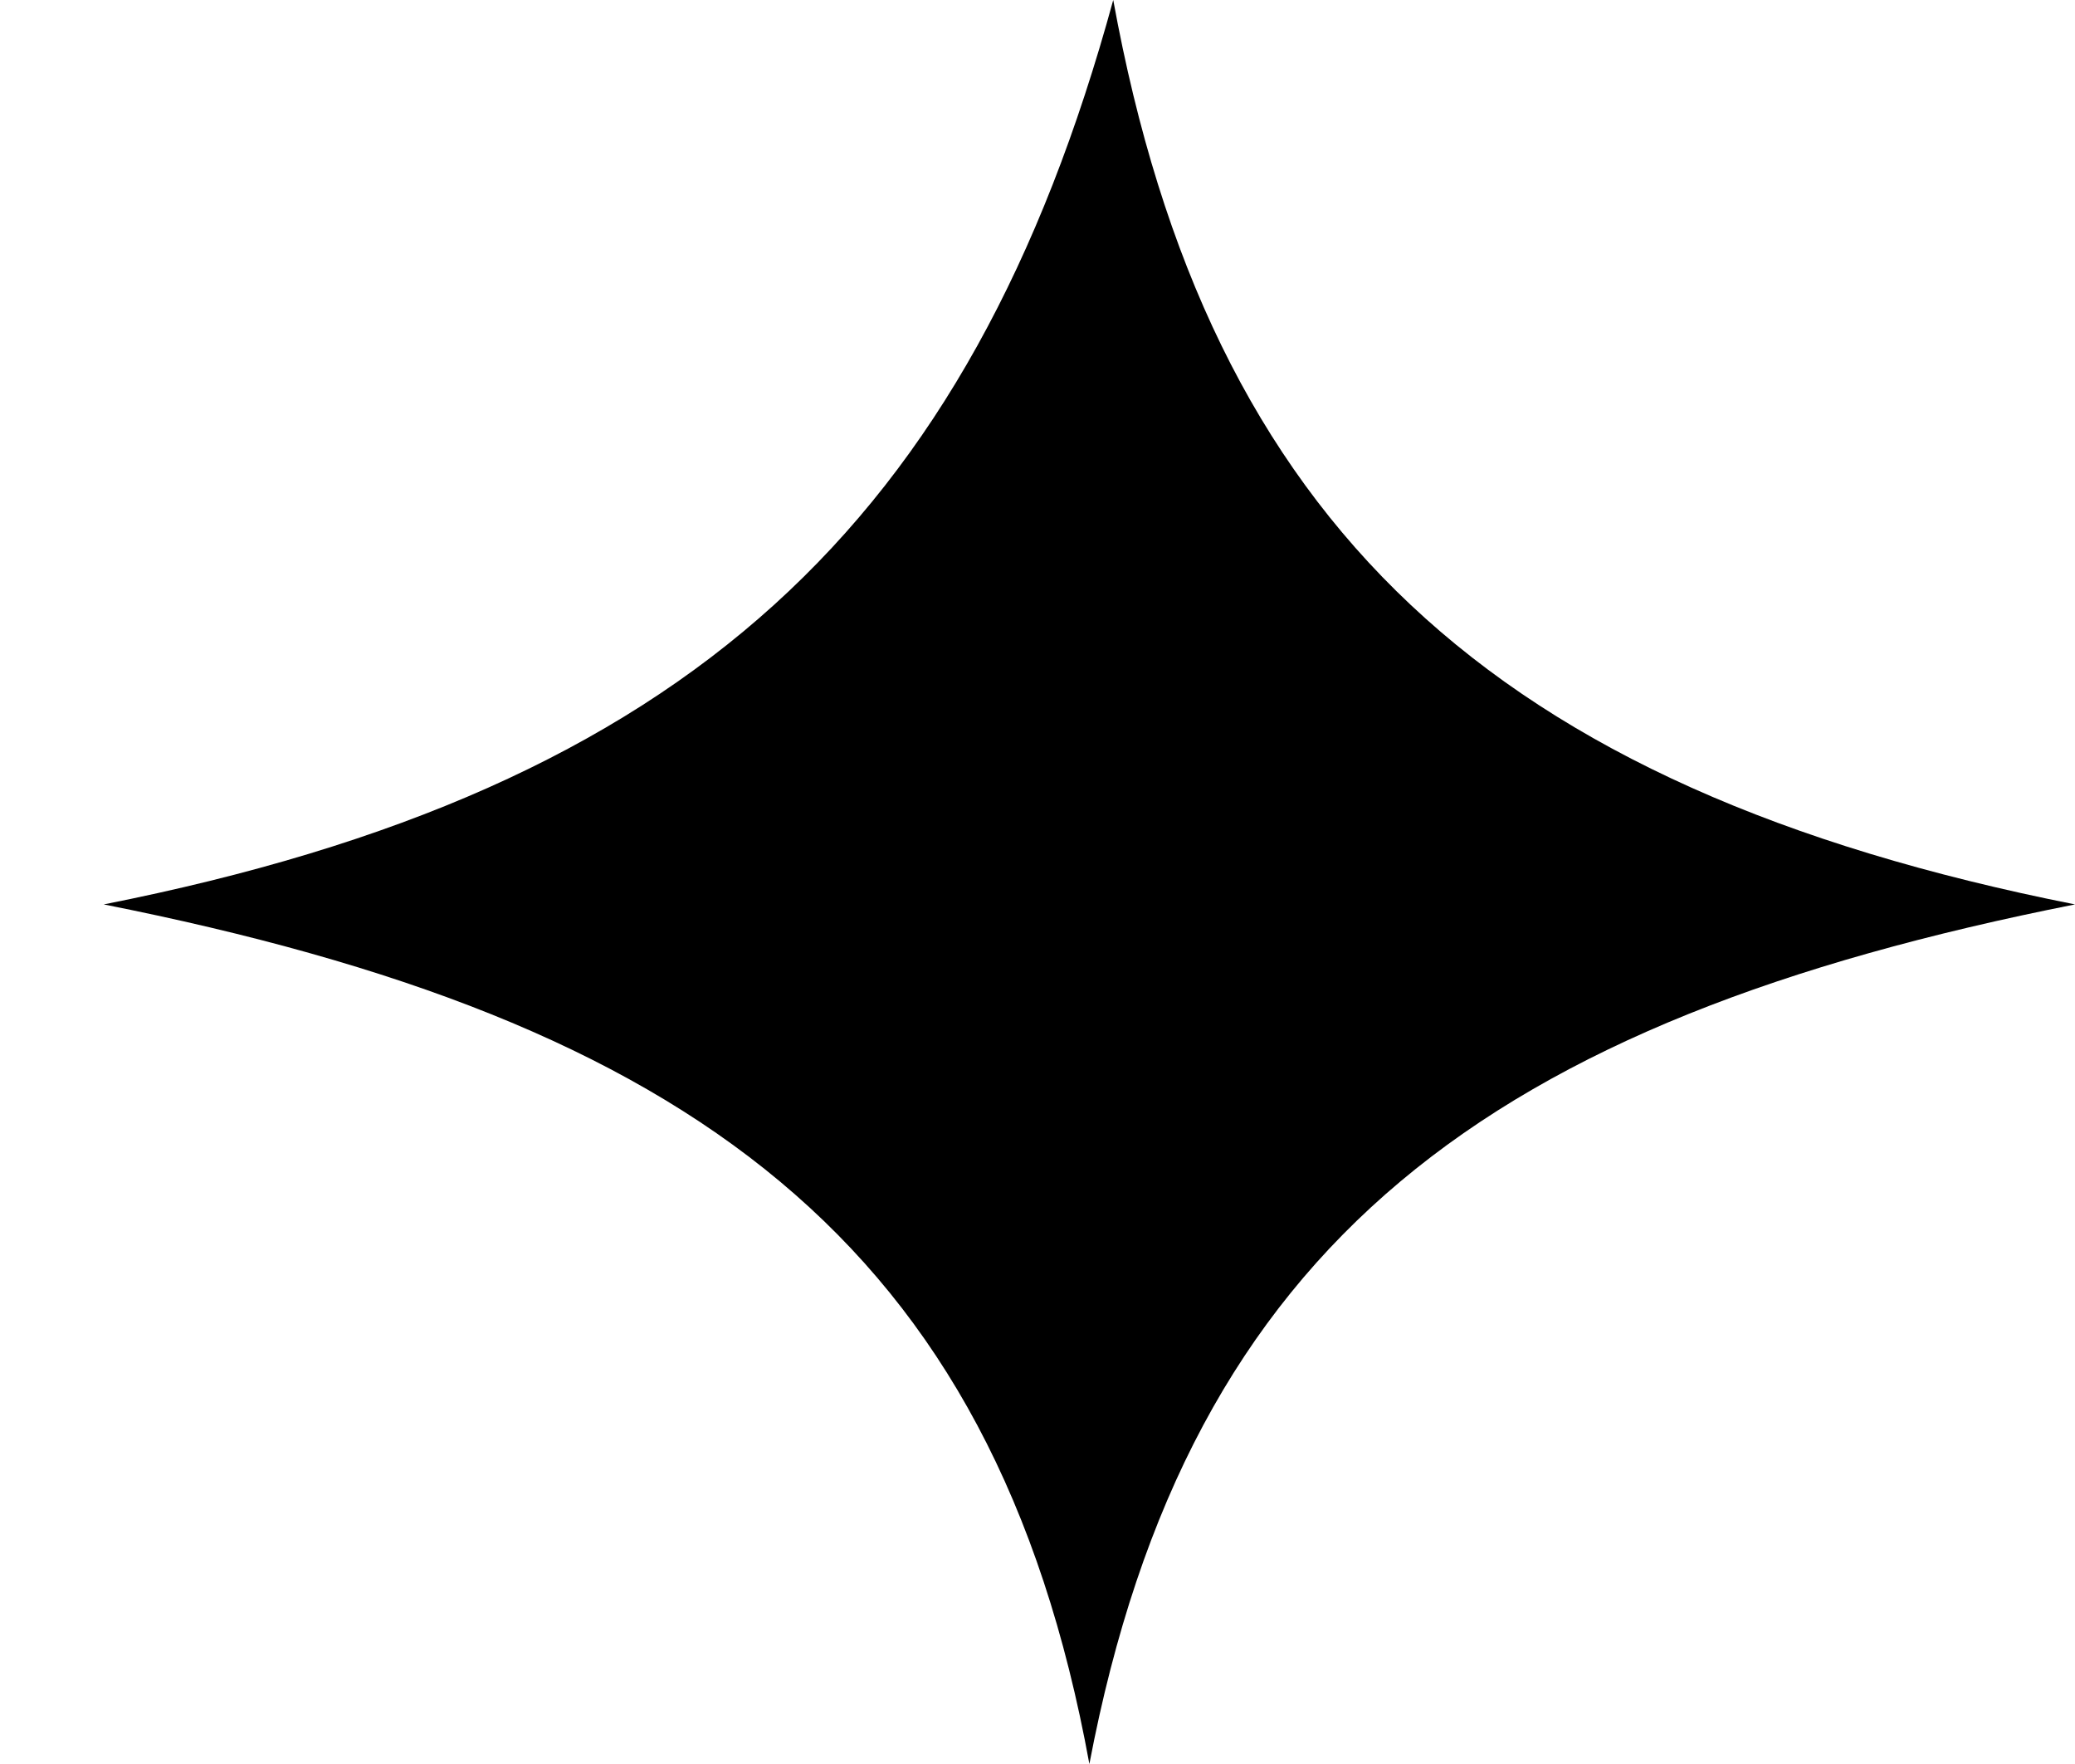
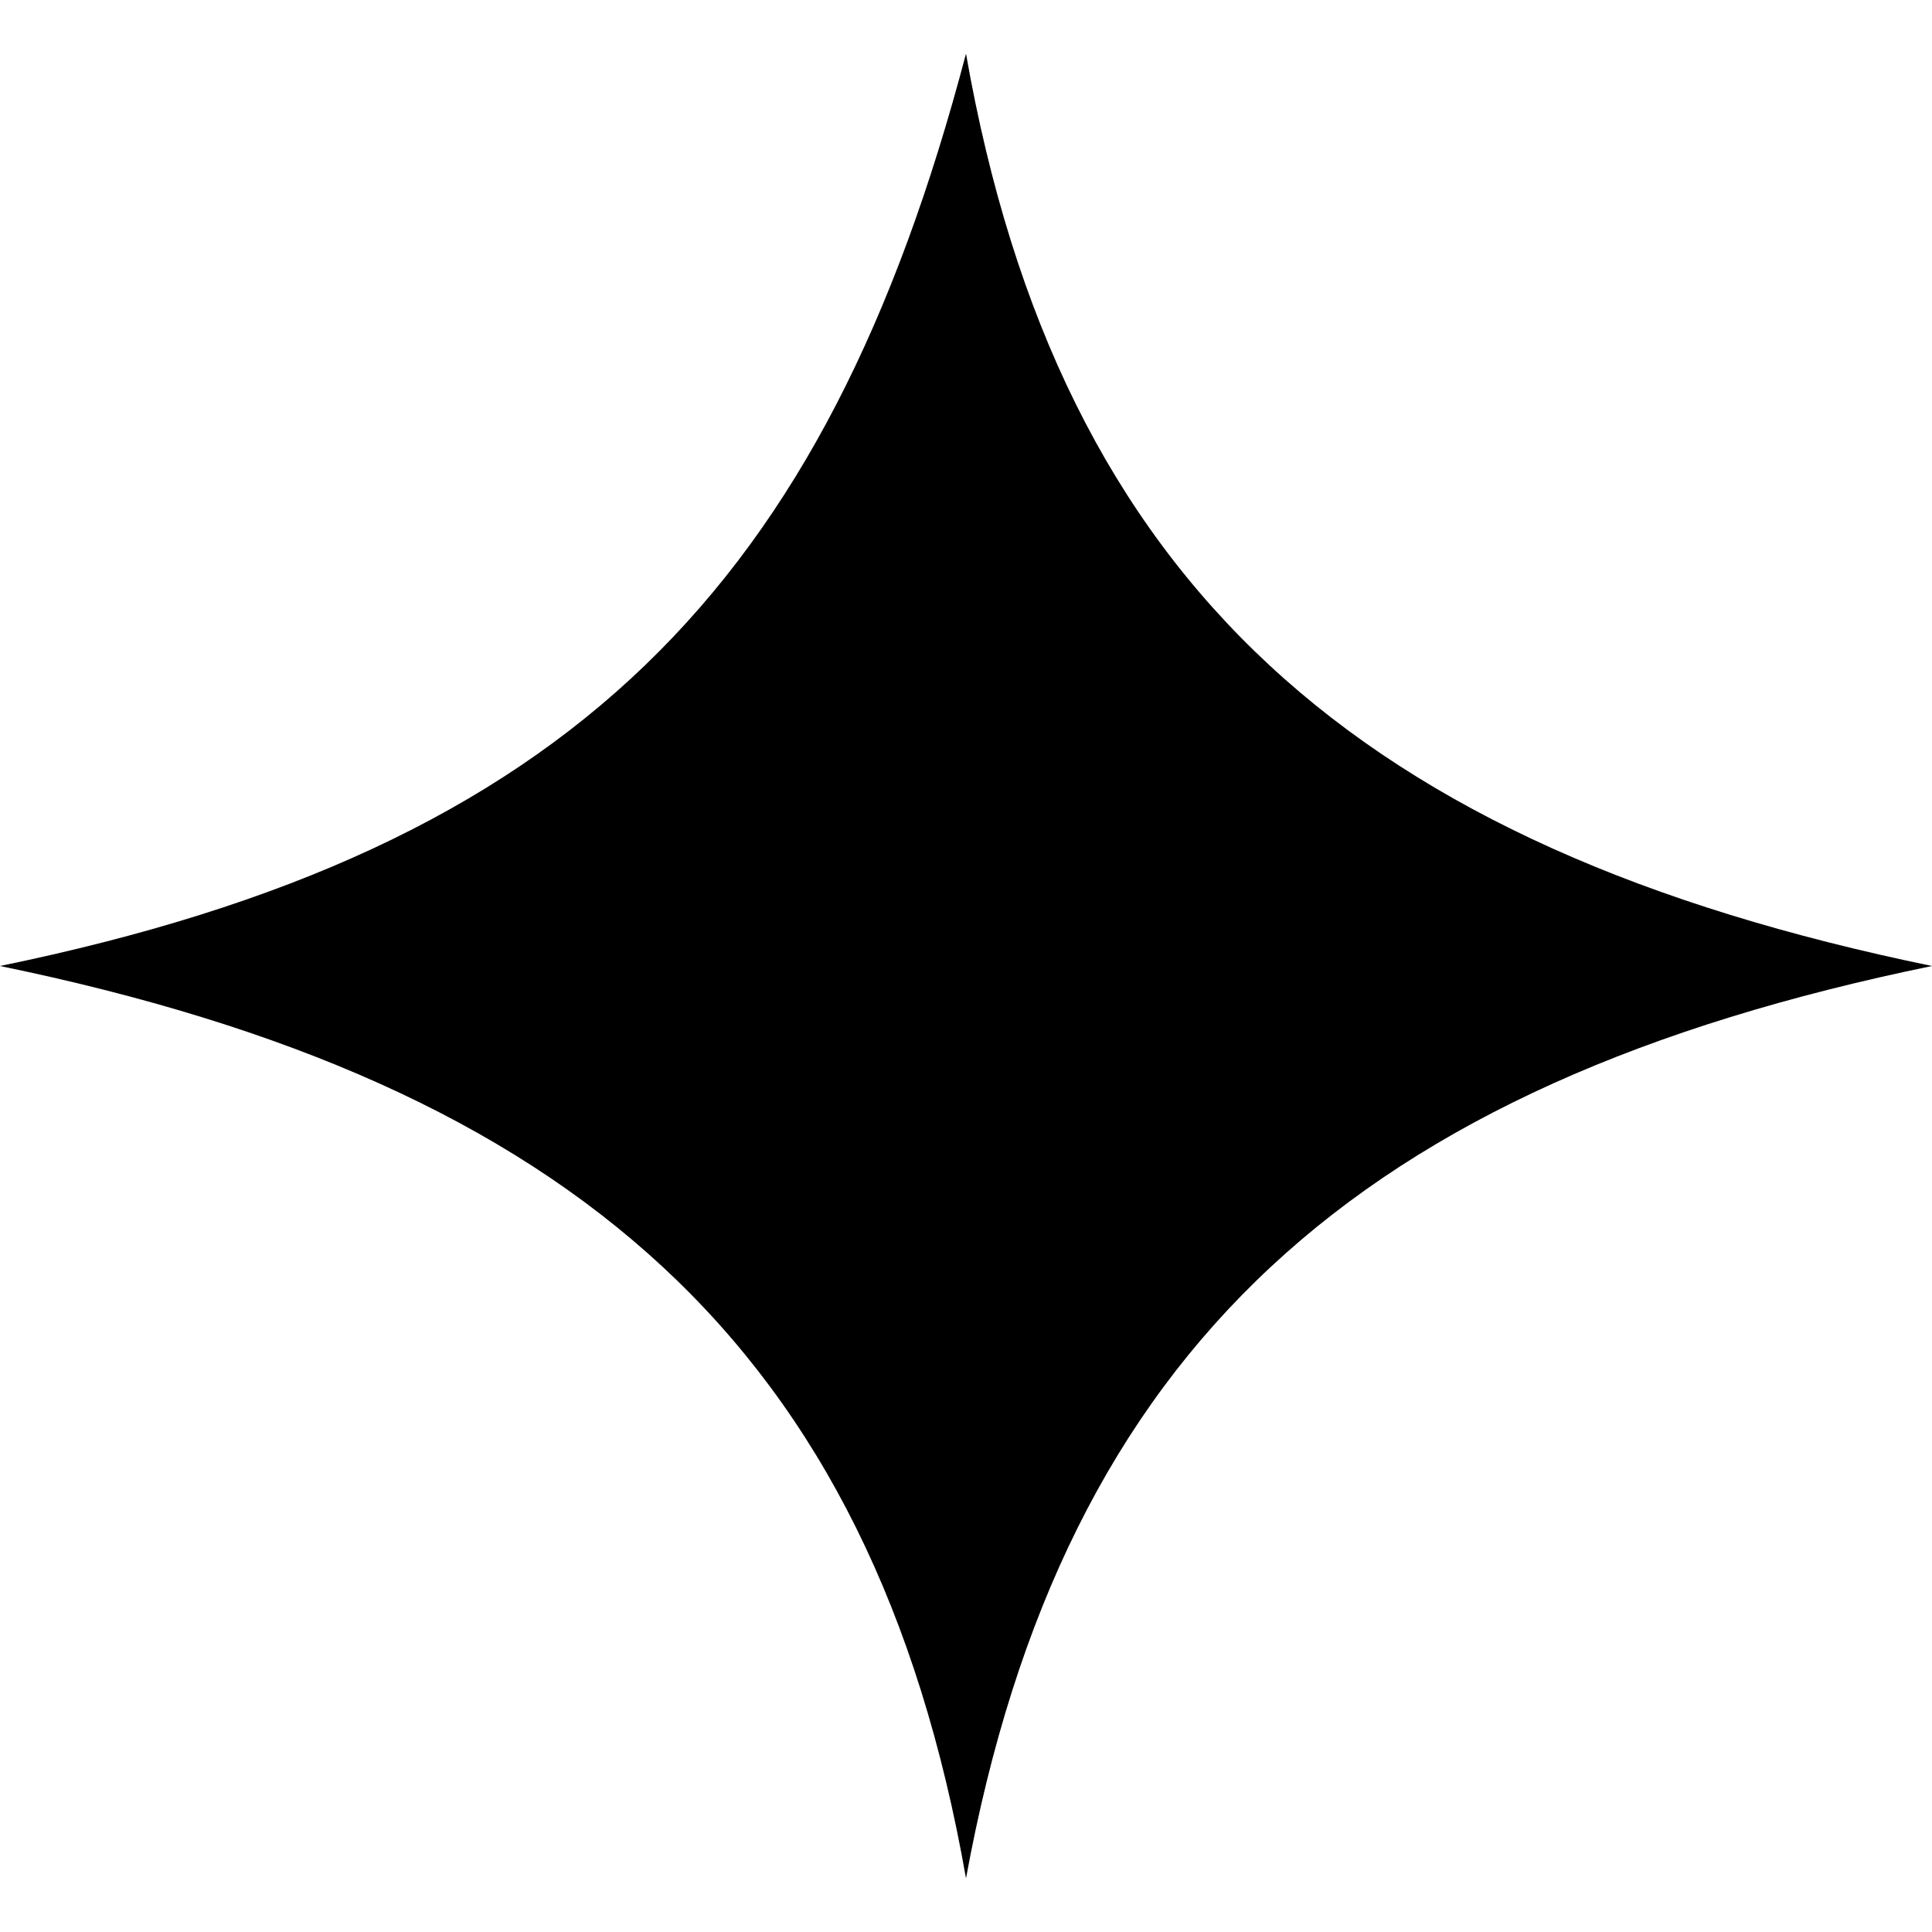
- <svg xmlns="http://www.w3.org/2000/svg" width="20" height="17" viewBox="0 0 20 17" fill="none">
-   <path d="M10.73 3.27406e-10C11.649 5.042 14.367 7.598 20 8.716C14.37 9.831 11.459 11.958 10.5 17C9.581 11.958 6.633 9.834 1 8.716C6.63 7.601 9.351 5.042 10.73 3.27406e-10Z" fill="currentColor" />
+ <svg xmlns="http://www.w3.org/2000/svg" width="18" height="18" viewBox="0 0 18 18" fill="none">
+   <path d="M9 0.5C9.871 5.457 12.664 7.901 18 9C12.667 10.096 9.909 12.543 9 17.5C8.129 12.543 5.336 10.099 -1.50257e-10 9C5.333 7.904 7.694 5.457 9 0.5Z" fill="currentColor" />
</svg>
